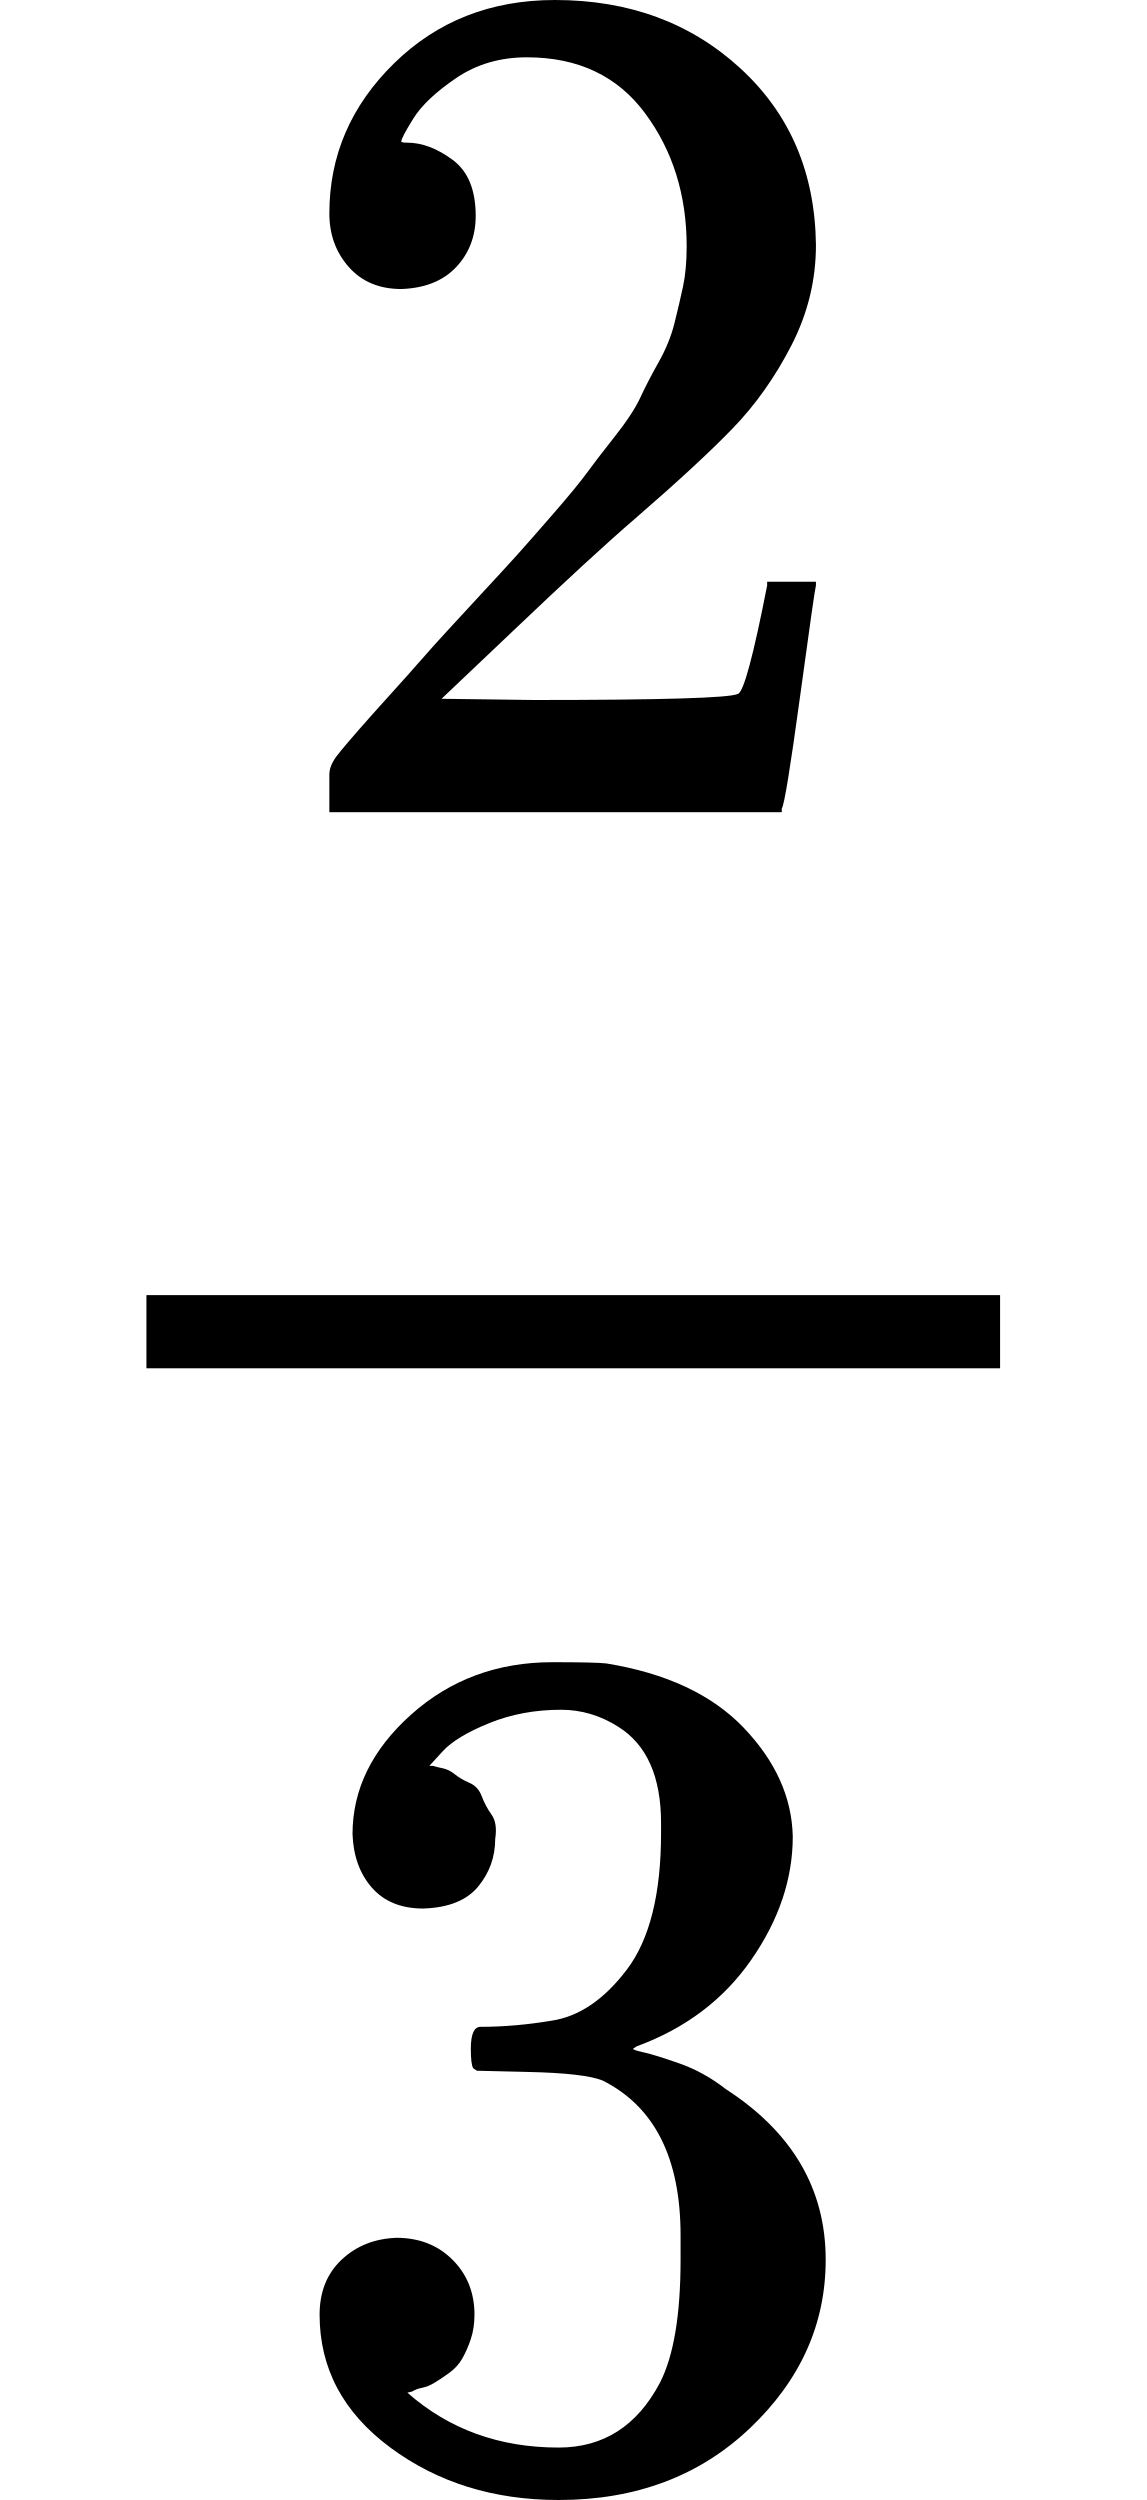
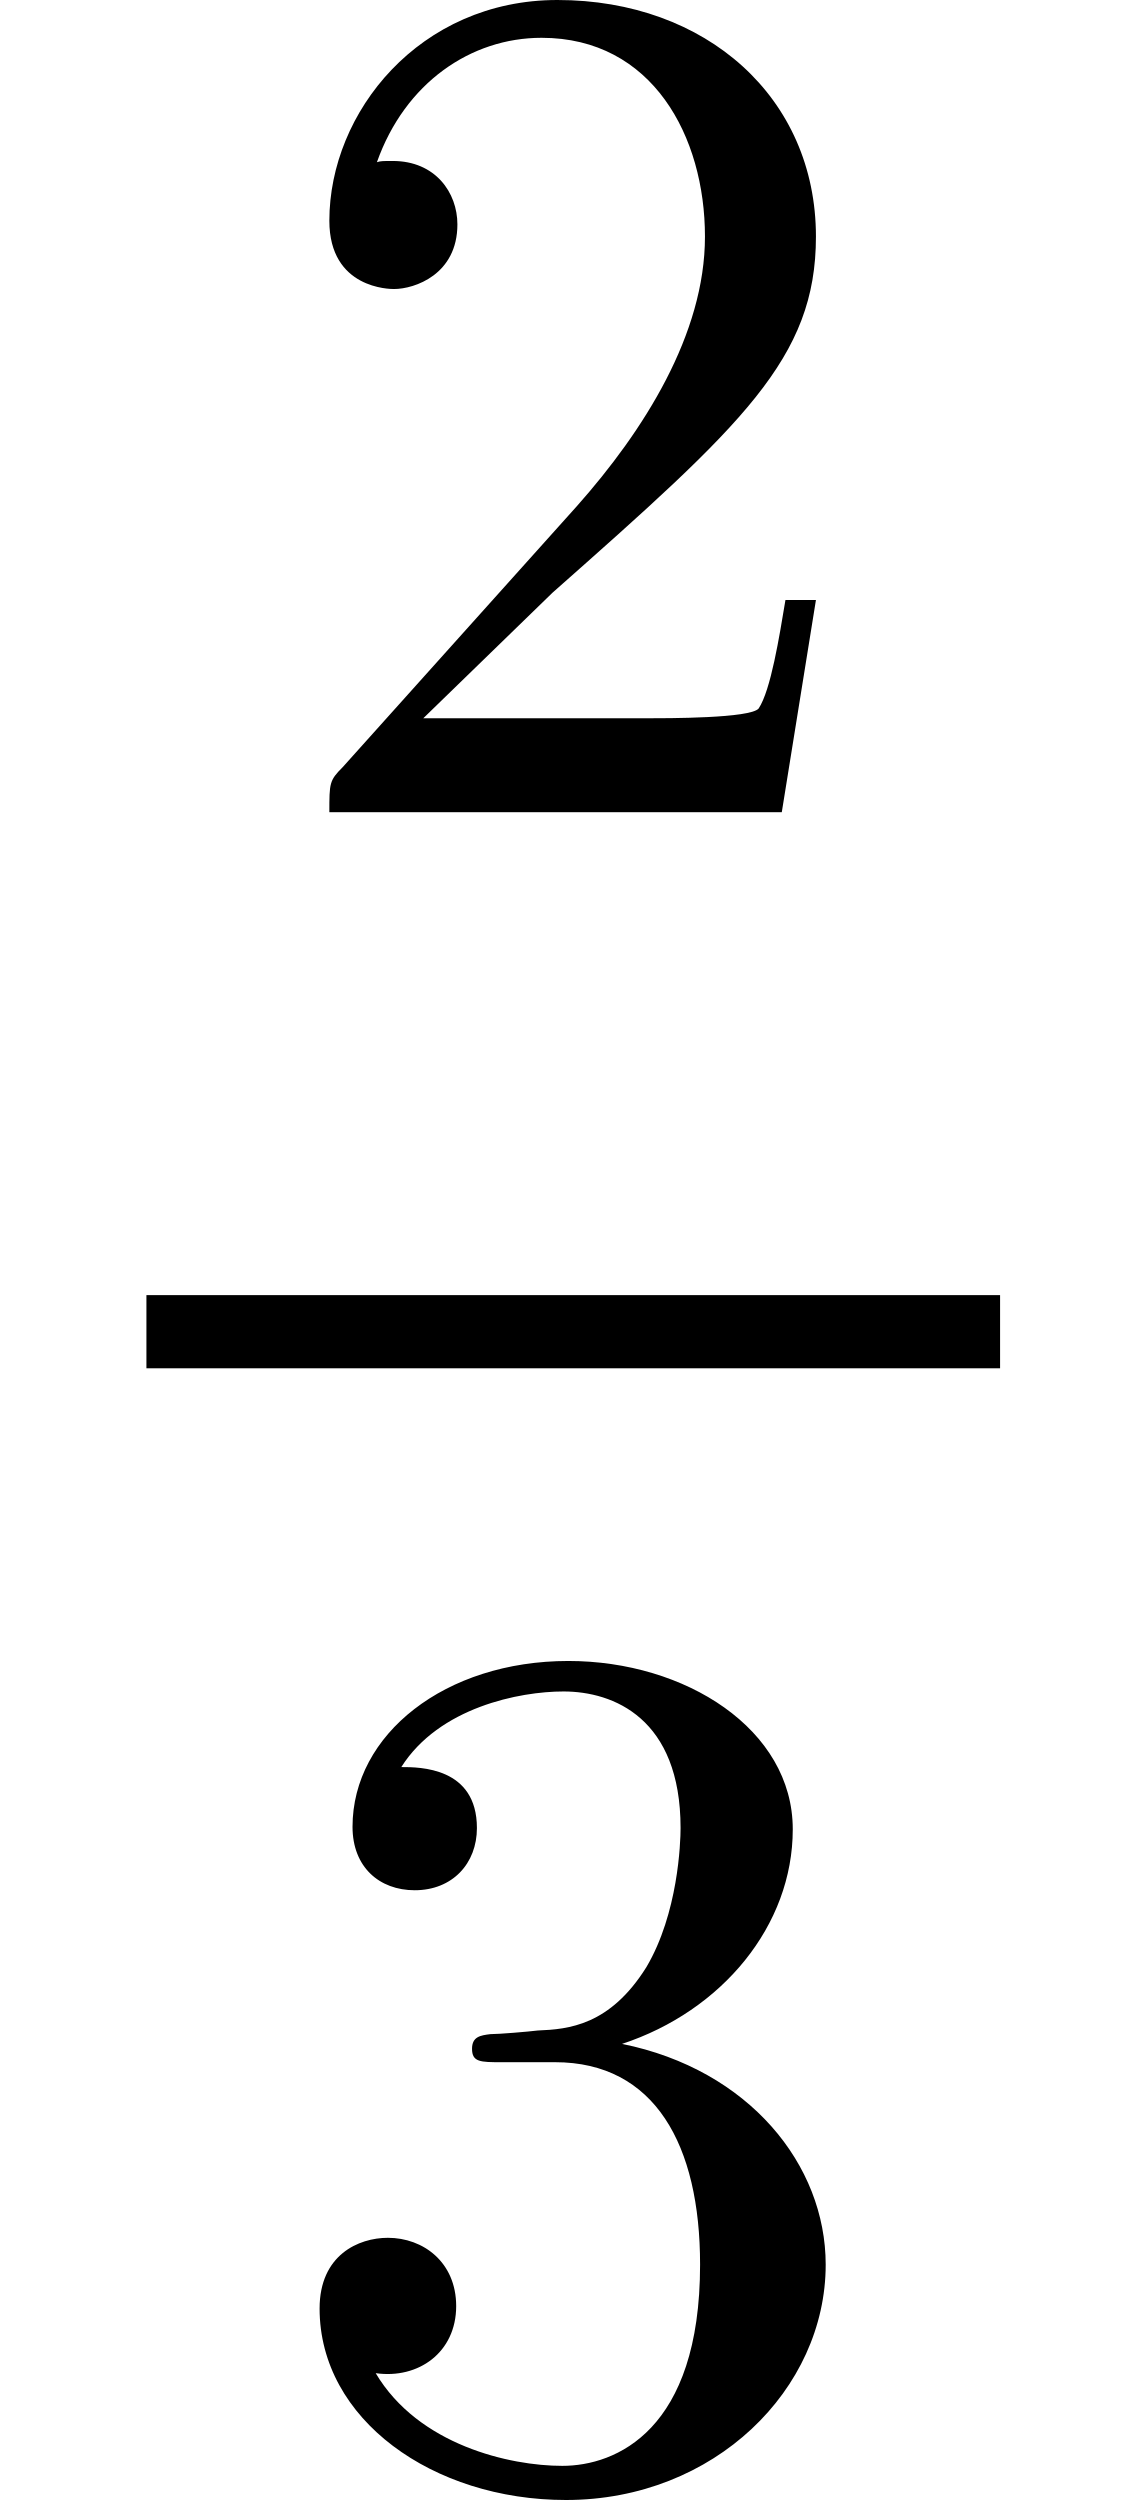
<svg xmlns="http://www.w3.org/2000/svg" xmlns:xlink="http://www.w3.org/1999/xlink" style="vertical-align: -1.602ex;" width="2.127ex" height="4.638ex" role="img" focusable="false" viewBox="0 -1342 940 2050">
  <defs>
-     <path id="MJX-1-TEX-N-32" d="M109 429Q82 429 66 447T50 491Q50 562 103 614T235 666Q326 666 387 610T449 465Q449 422 429 383T381 315T301 241Q265 210 201 149L142 93L218 92Q375 92 385 97Q392 99 409 186V189H449V186Q448 183 436 95T421 3V0H50V19V31Q50 38 56 46T86 81Q115 113 136 137Q145 147 170 174T204 211T233 244T261 278T284 308T305 340T320 369T333 401T340 431T343 464Q343 527 309 573T212 619Q179 619 154 602T119 569T109 550Q109 549 114 549Q132 549 151 535T170 489Q170 464 154 447T109 429Z" />
-     <path id="MJX-1-TEX-N-33" d="M127 463Q100 463 85 480T69 524Q69 579 117 622T233 665Q268 665 277 664Q351 652 390 611T430 522Q430 470 396 421T302 350L299 348Q299 347 308 345T337 336T375 315Q457 262 457 175Q457 96 395 37T238 -22Q158 -22 100 21T42 130Q42 158 60 175T105 193Q133 193 151 175T169 130Q169 119 166 110T159 94T148 82T136 74T126 70T118 67L114 66Q165 21 238 21Q293 21 321 74Q338 107 338 175V195Q338 290 274 322Q259 328 213 329L171 330L168 332Q166 335 166 348Q166 366 174 366Q202 366 232 371Q266 376 294 413T322 525V533Q322 590 287 612Q265 626 240 626Q208 626 181 615T143 592T132 580H135Q138 579 143 578T153 573T165 566T175 555T183 540T186 520Q186 498 172 481T127 463Z" />
+     <path id="MJX-1-MM-N-32" d="M449 174L424 174C419 144 412 100 402 85C395 77 329 77 307 77L127 77L233 180C389 318 449 372 449 472C449 586 359 666 237 666C124 666 50 574 50 485C50 429 100 429 103 429C120 429 155 441 155 482C155 508 137 534 102 534C94 534 92 534 89 533C112 598 166 635 224 635C315 635 358 554 358 472C358 392 308 313 253 251L61 37C50 26 50 24 50 0L421 0Z" />
+     <path id="MJX-1-MM-N-33" d="M457 171C457 253 394 331 290 352C372 379 430 449 430 528C430 610 342 666 246 666C145 666 69 606 69 530C69 497 91 478 120 478C151 478 171 500 171 529C171 579 124 579 109 579C140 628 206 641 242 641C283 641 338 619 338 529C338 517 336 459 310 415C280 367 246 364 221 363C213 362 189 360 182 360C174 359 167 358 167 348C167 337 174 337 191 337L235 337C317 337 354 269 354 171C354 35 285 6 241 6C198 6 123 23 88 82C123 77 154 99 154 137C154 173 127 193 98 193C74 193 42 179 42 135C42 44 135-22 244-22C366-22 457 69 457 171Z" />
  </defs>
  <g stroke="currentColor" fill="currentColor" stroke-width="0" transform="scale(1,-1)">
    <g data-mml-node="math">
      <g data-mml-node="mfrac">
        <g data-mml-node="mn" transform="translate(220,676)">
-           <use data-c="32" xlink:href="#MJX-1-TEX-N-32" />
+           <use data-c="32" xlink:href="#MJX-1-MM-N-32" />
        </g>
        <g data-mml-node="mn" transform="translate(220,-686)">
-           <use data-c="33" xlink:href="#MJX-1-TEX-N-33" />
+           <use data-c="33" xlink:href="#MJX-1-MM-N-33" />
        </g>
        <rect width="700" height="60" x="120" y="220" />
      </g>
    </g>
  </g>
</svg>
